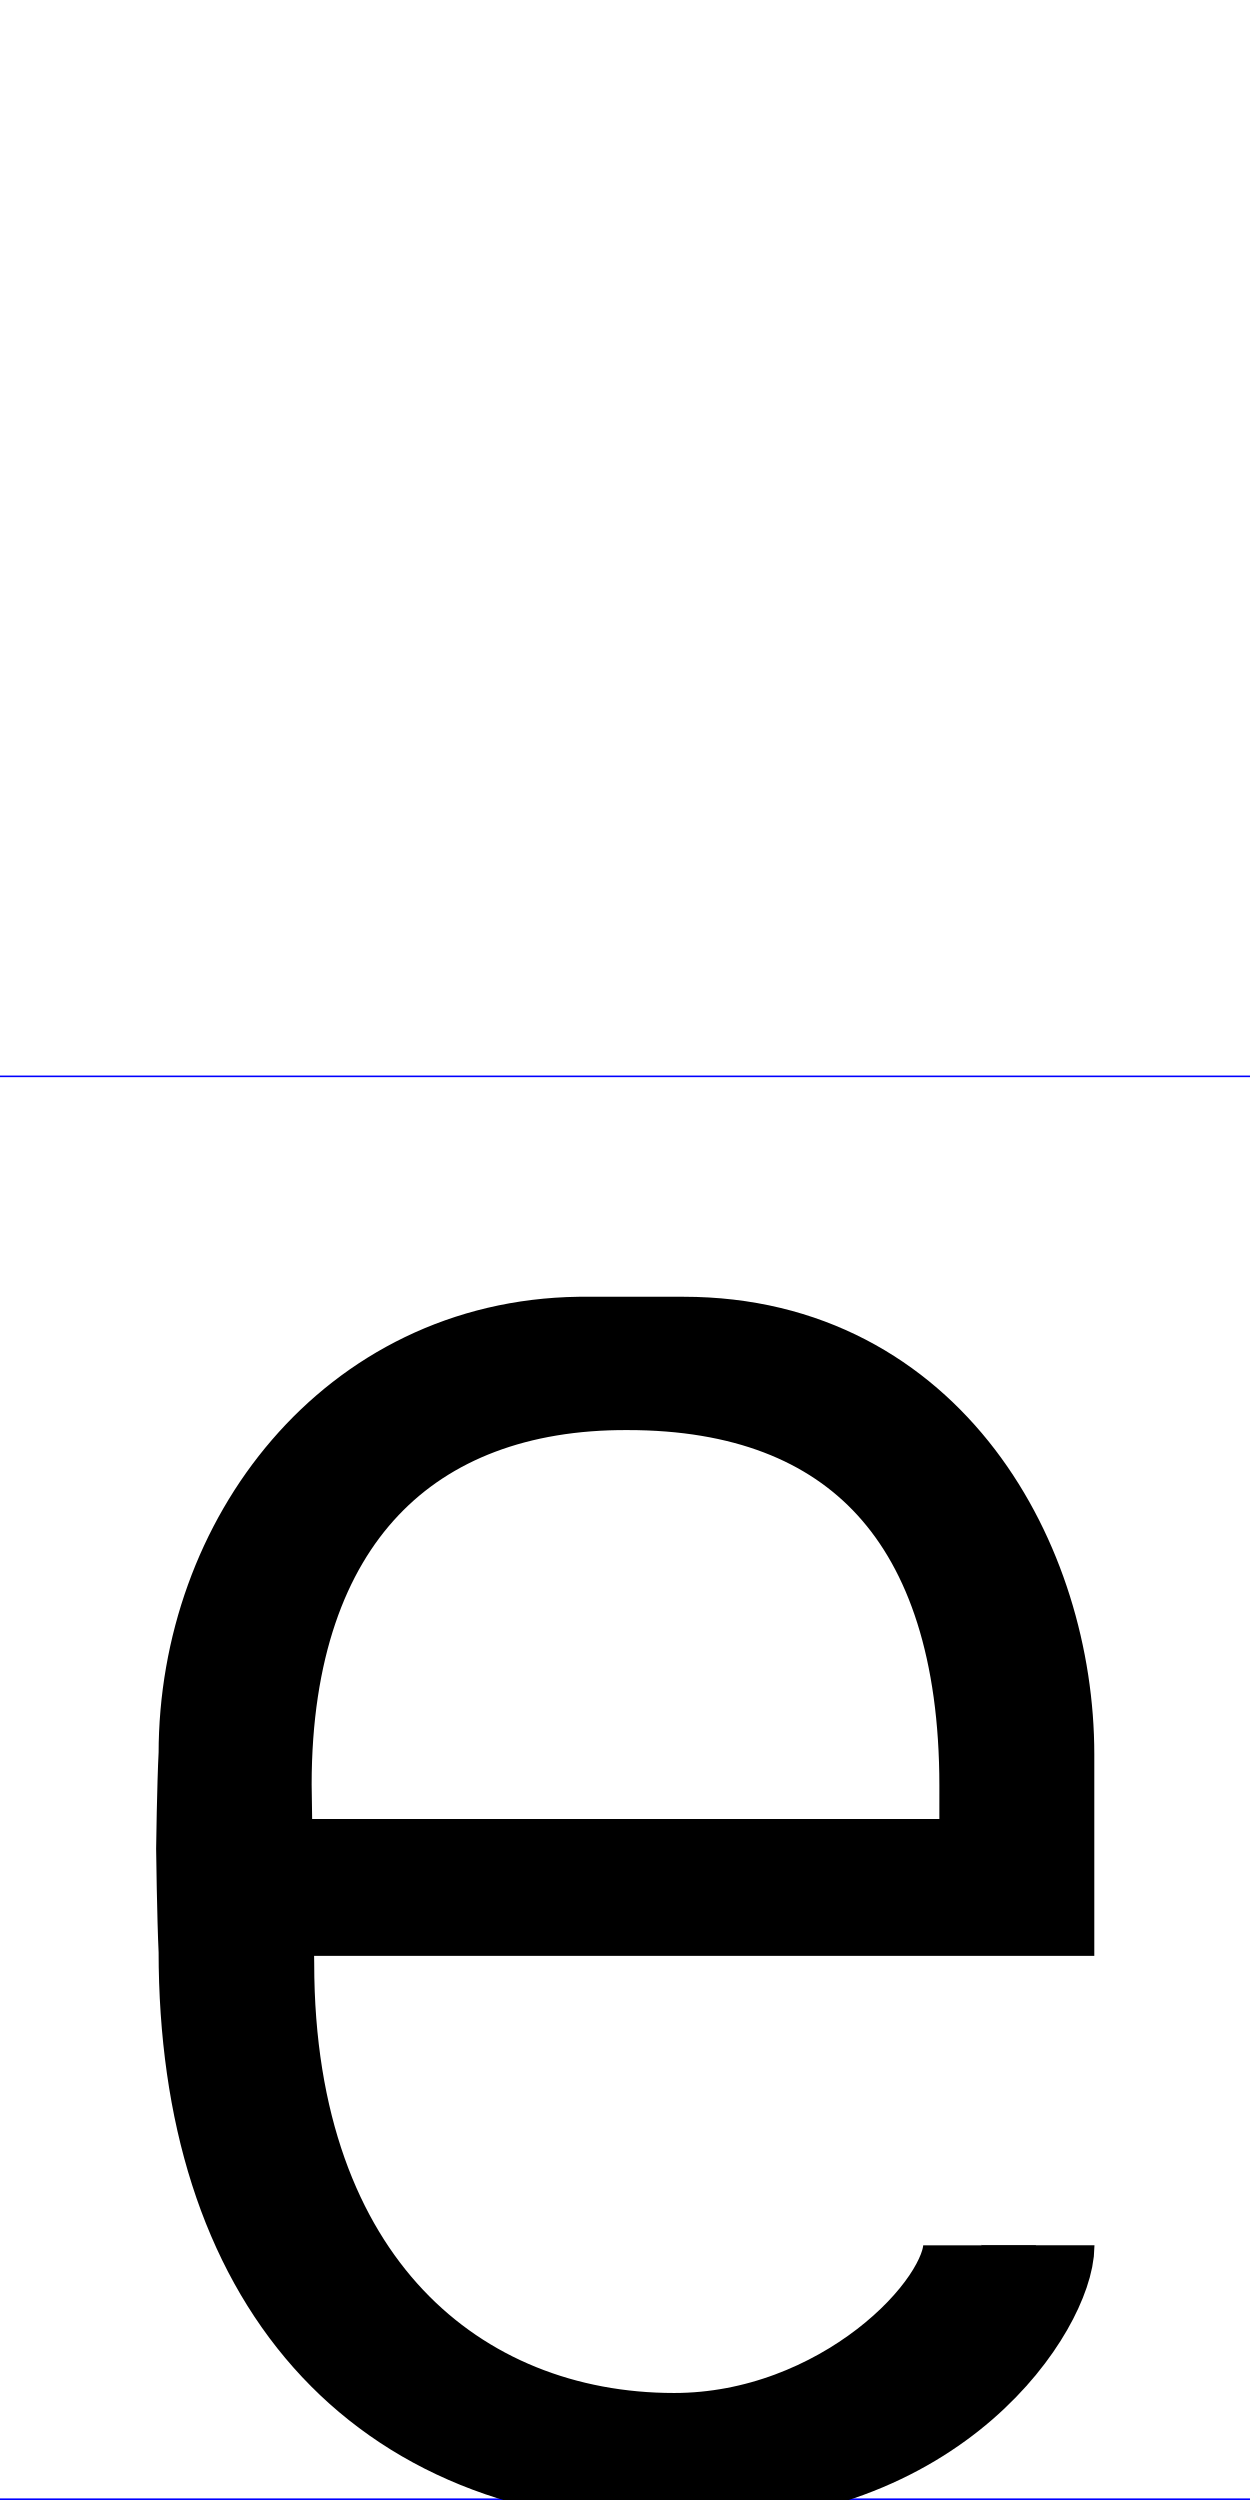
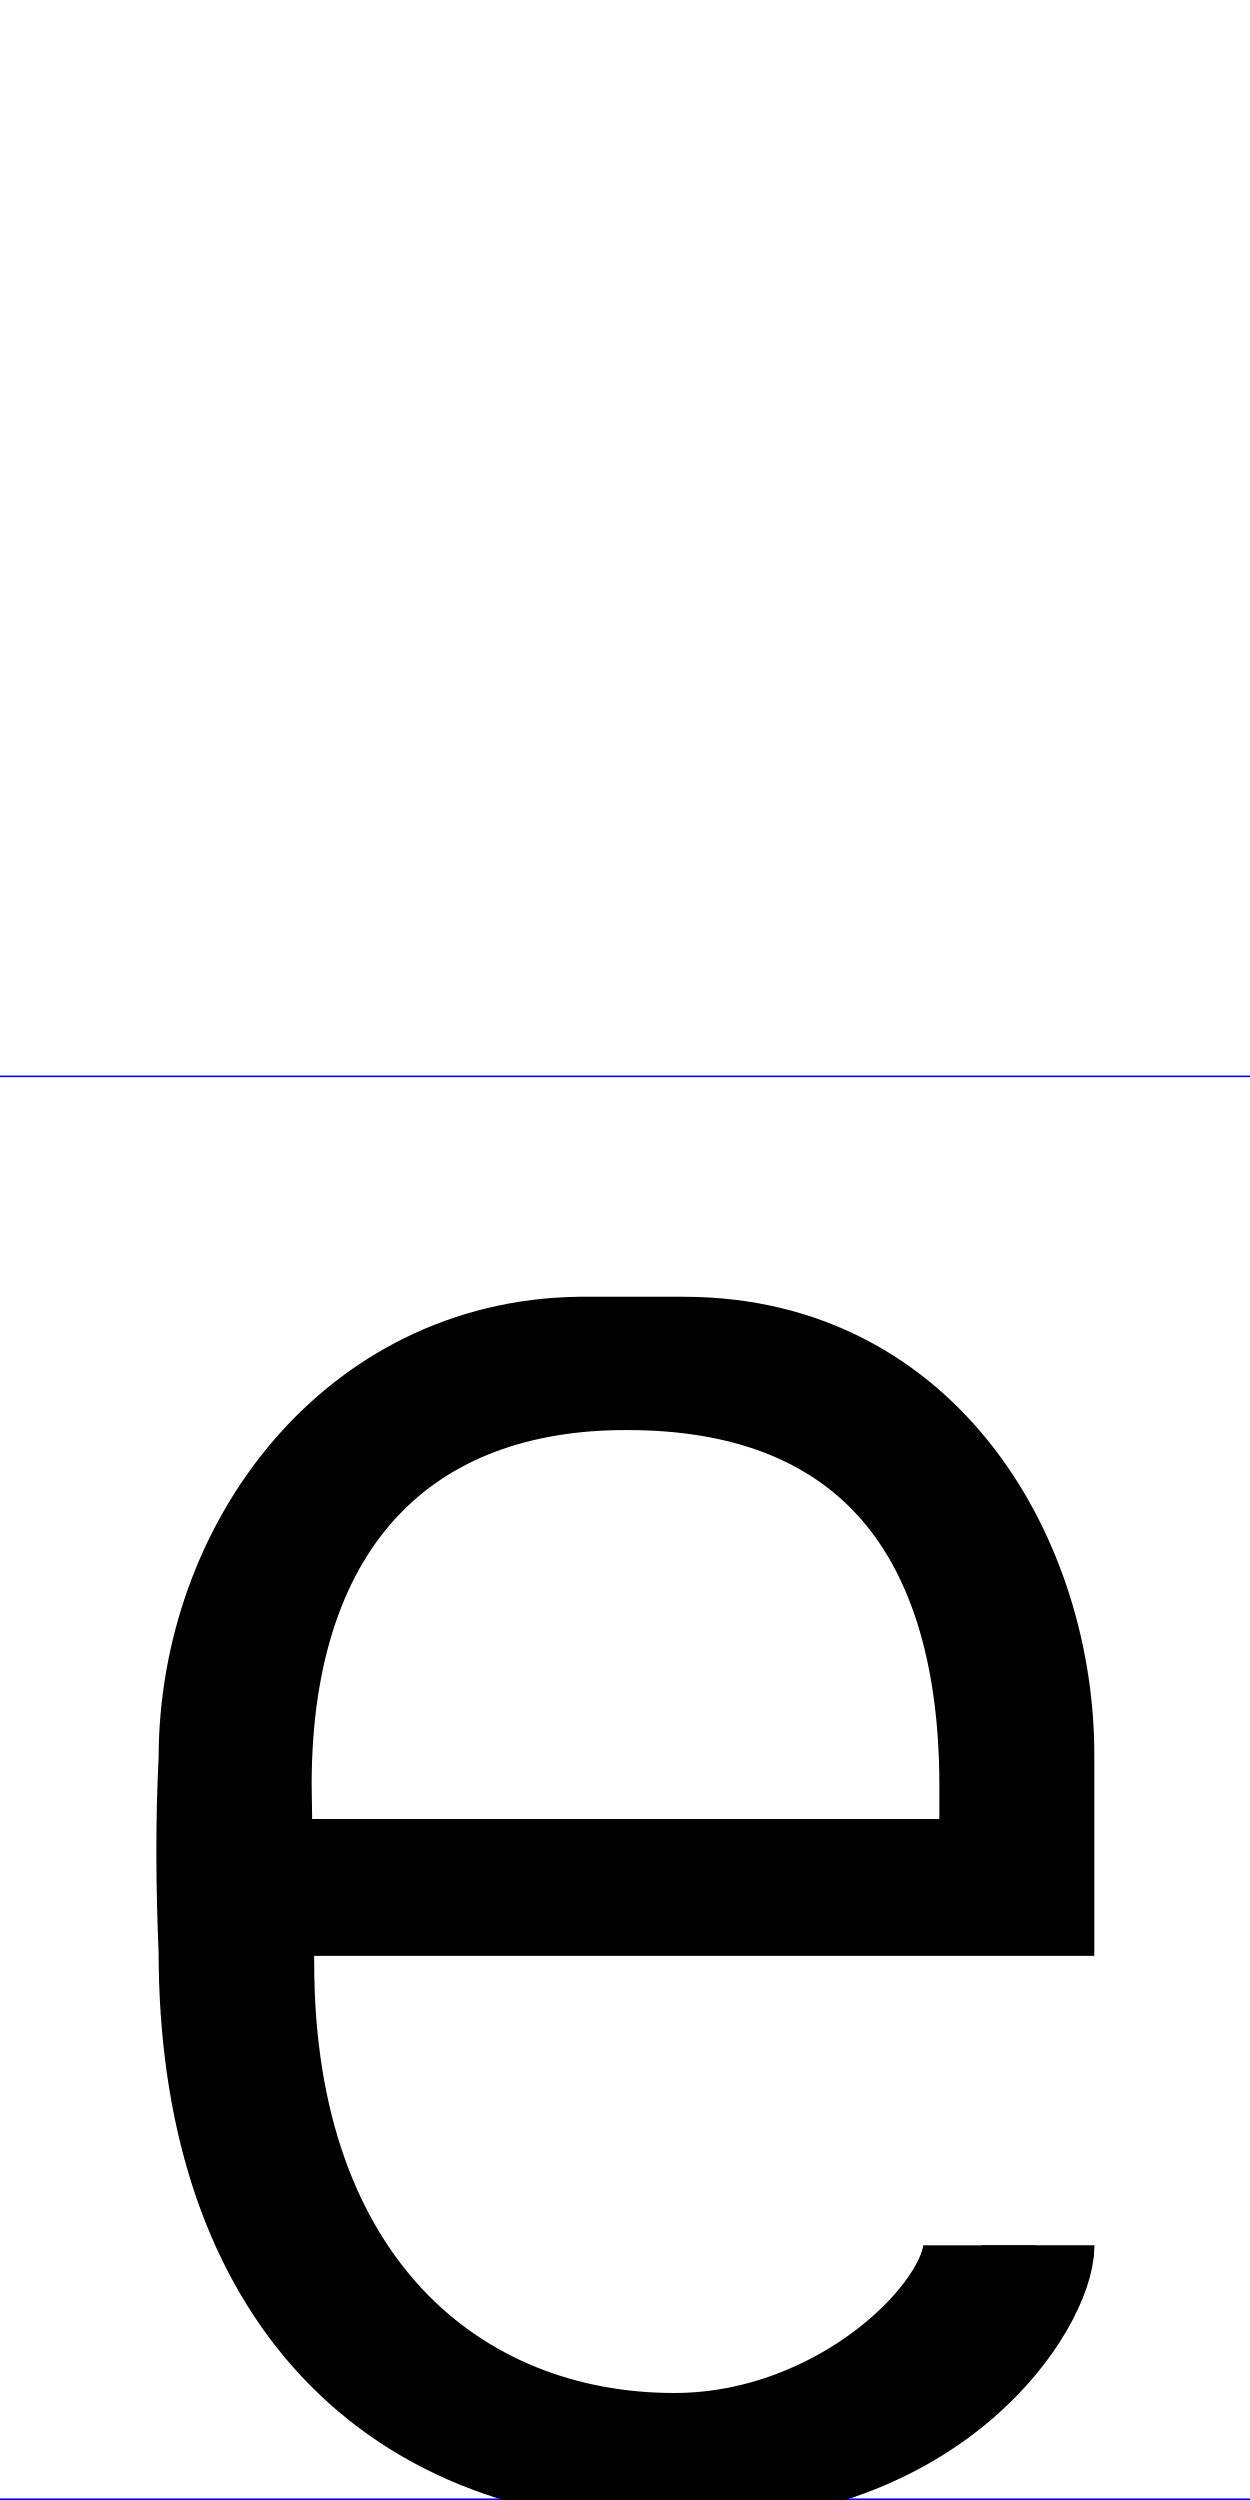
<svg xmlns="http://www.w3.org/2000/svg" version="1.1" viewBox="0 -288 1024 2048" id="svg6" width="1024" height="2048">
  <defs id="defs10" />
  <g id="layer3" style="display:inline">
    <path style="fill:none;fill-rule:evenodd;stroke:#ff0000;stroke-width:1.298px;stroke-linecap:butt;stroke-linejoin:miter;stroke-opacity:1" d="M -357.865,1779.351 H 1342.733" id="path824-3" />
    <path style="fill:none;fill-rule:evenodd;stroke:#0000ff;stroke-width:1.298px;stroke-linecap:butt;stroke-linejoin:miter;stroke-opacity:1" d="M -357.865,1759.351 H 1342.733" id="path824-3-6" />
    <path style="fill:none;fill-rule:evenodd;stroke:#0000ff;stroke-width:1.298px;stroke-linecap:butt;stroke-linejoin:miter;stroke-opacity:1" d="M -357.865,593.751 H 1342.733" id="path824-3-6-7" />
  </g>
  <g id="layer1" style="display:none">
    <g transform="matrix(1,0,0,-1,0,1760)" id="g4" style="fill:#00ff00">
      <path d="m 120,528 v 136 q 0,264 104,388 104,124 240,124 h 96 q 128,0 236,-124 Q 904,928 904,664 V 528 H 264 q 8,-168 76,-272 68,-104 212,-112 72,0 116,28 44,28 68,76 H 896 Q 864,128 768,64 672,0 552,0 352,0 236,148 120,296 120,528 Z m 144,136 h 488 q 1,22 1,43 0,167 -57,245 -64,88 -184,88 -104,0 -176,-96 -72,-96 -72,-280 z" id="path2" style="fill:#00ff00" />
    </g>
  </g>
  <g id="layer2" style="display:inline">
-     <path style="display:inline;fill:none;fill-rule:evenodd;stroke:#000000;stroke-width:92.351;stroke-linecap:butt;stroke-linejoin:miter;stroke-miterlimit:4;stroke-dasharray:none;stroke-opacity:1" d="m 850.414,1551.314 c 0,41.476 -82.946,185.425 -293.58,182.677 -243.829,0 -380.727,-160.221 -380.727,-423.661 -1.349,-27.944 -2.023,-83.831 -2.023,-83.831 0,0 0.674,-51.885 2.023,-77.827 0,-170.328 118.334,-325.629 298.325,-328.189 h 85.567 c 195.295,0 290.272,175.757 290.272,328.585 v 118.984 H 175.573" id="path5546-0-3-2-5-5" class="ext" />
+     <path style="display:inline;fill:none;fill-rule:evenodd;stroke:#000000;stroke-width:92.351;stroke-linecap:butt;stroke-linejoin:miter;stroke-miterlimit:4;stroke-dasharray:none;stroke-opacity:1" d="m 850.414,1551.314 c 0,41.476 -81.689,182.677 -293.58,182.677 -243.829,0 -380.727,-160.221 -380.727,-423.661 -2.256,-53.844 -2.651,-103.879 0,-157.658 0,-170.328 118.334,-329.629 298.325,-332.189 h 85.567 c 195.295,0 290.272,175.757 290.272,328.585 v 118.984 H 175.573" id="path5546-0-3-2-5-5" class="ext" />
    <path style="display:inline;fill:none;fill-rule:evenodd;stroke:#000000;stroke-width:92.351;stroke-linecap:butt;stroke-linejoin:miter;stroke-miterlimit:4;stroke-dasharray:none;stroke-opacity:1" d="m 802.451,1551.377 c 0,57.67 -109.021,167.131 -250.186,167.131 -183.08,0 -341.045,-130.873 -341.045,-398.247 l -2.092,-146.331 c 0,-223.227 121.595,-337.473 305.191,-336.582 191.281,0 301.388,114.17 301.388,337.403 l -0.033,73.524 H 210.117" id="path5546-1-6-6-0-9-4" class="int" />
  </g>
</svg>
